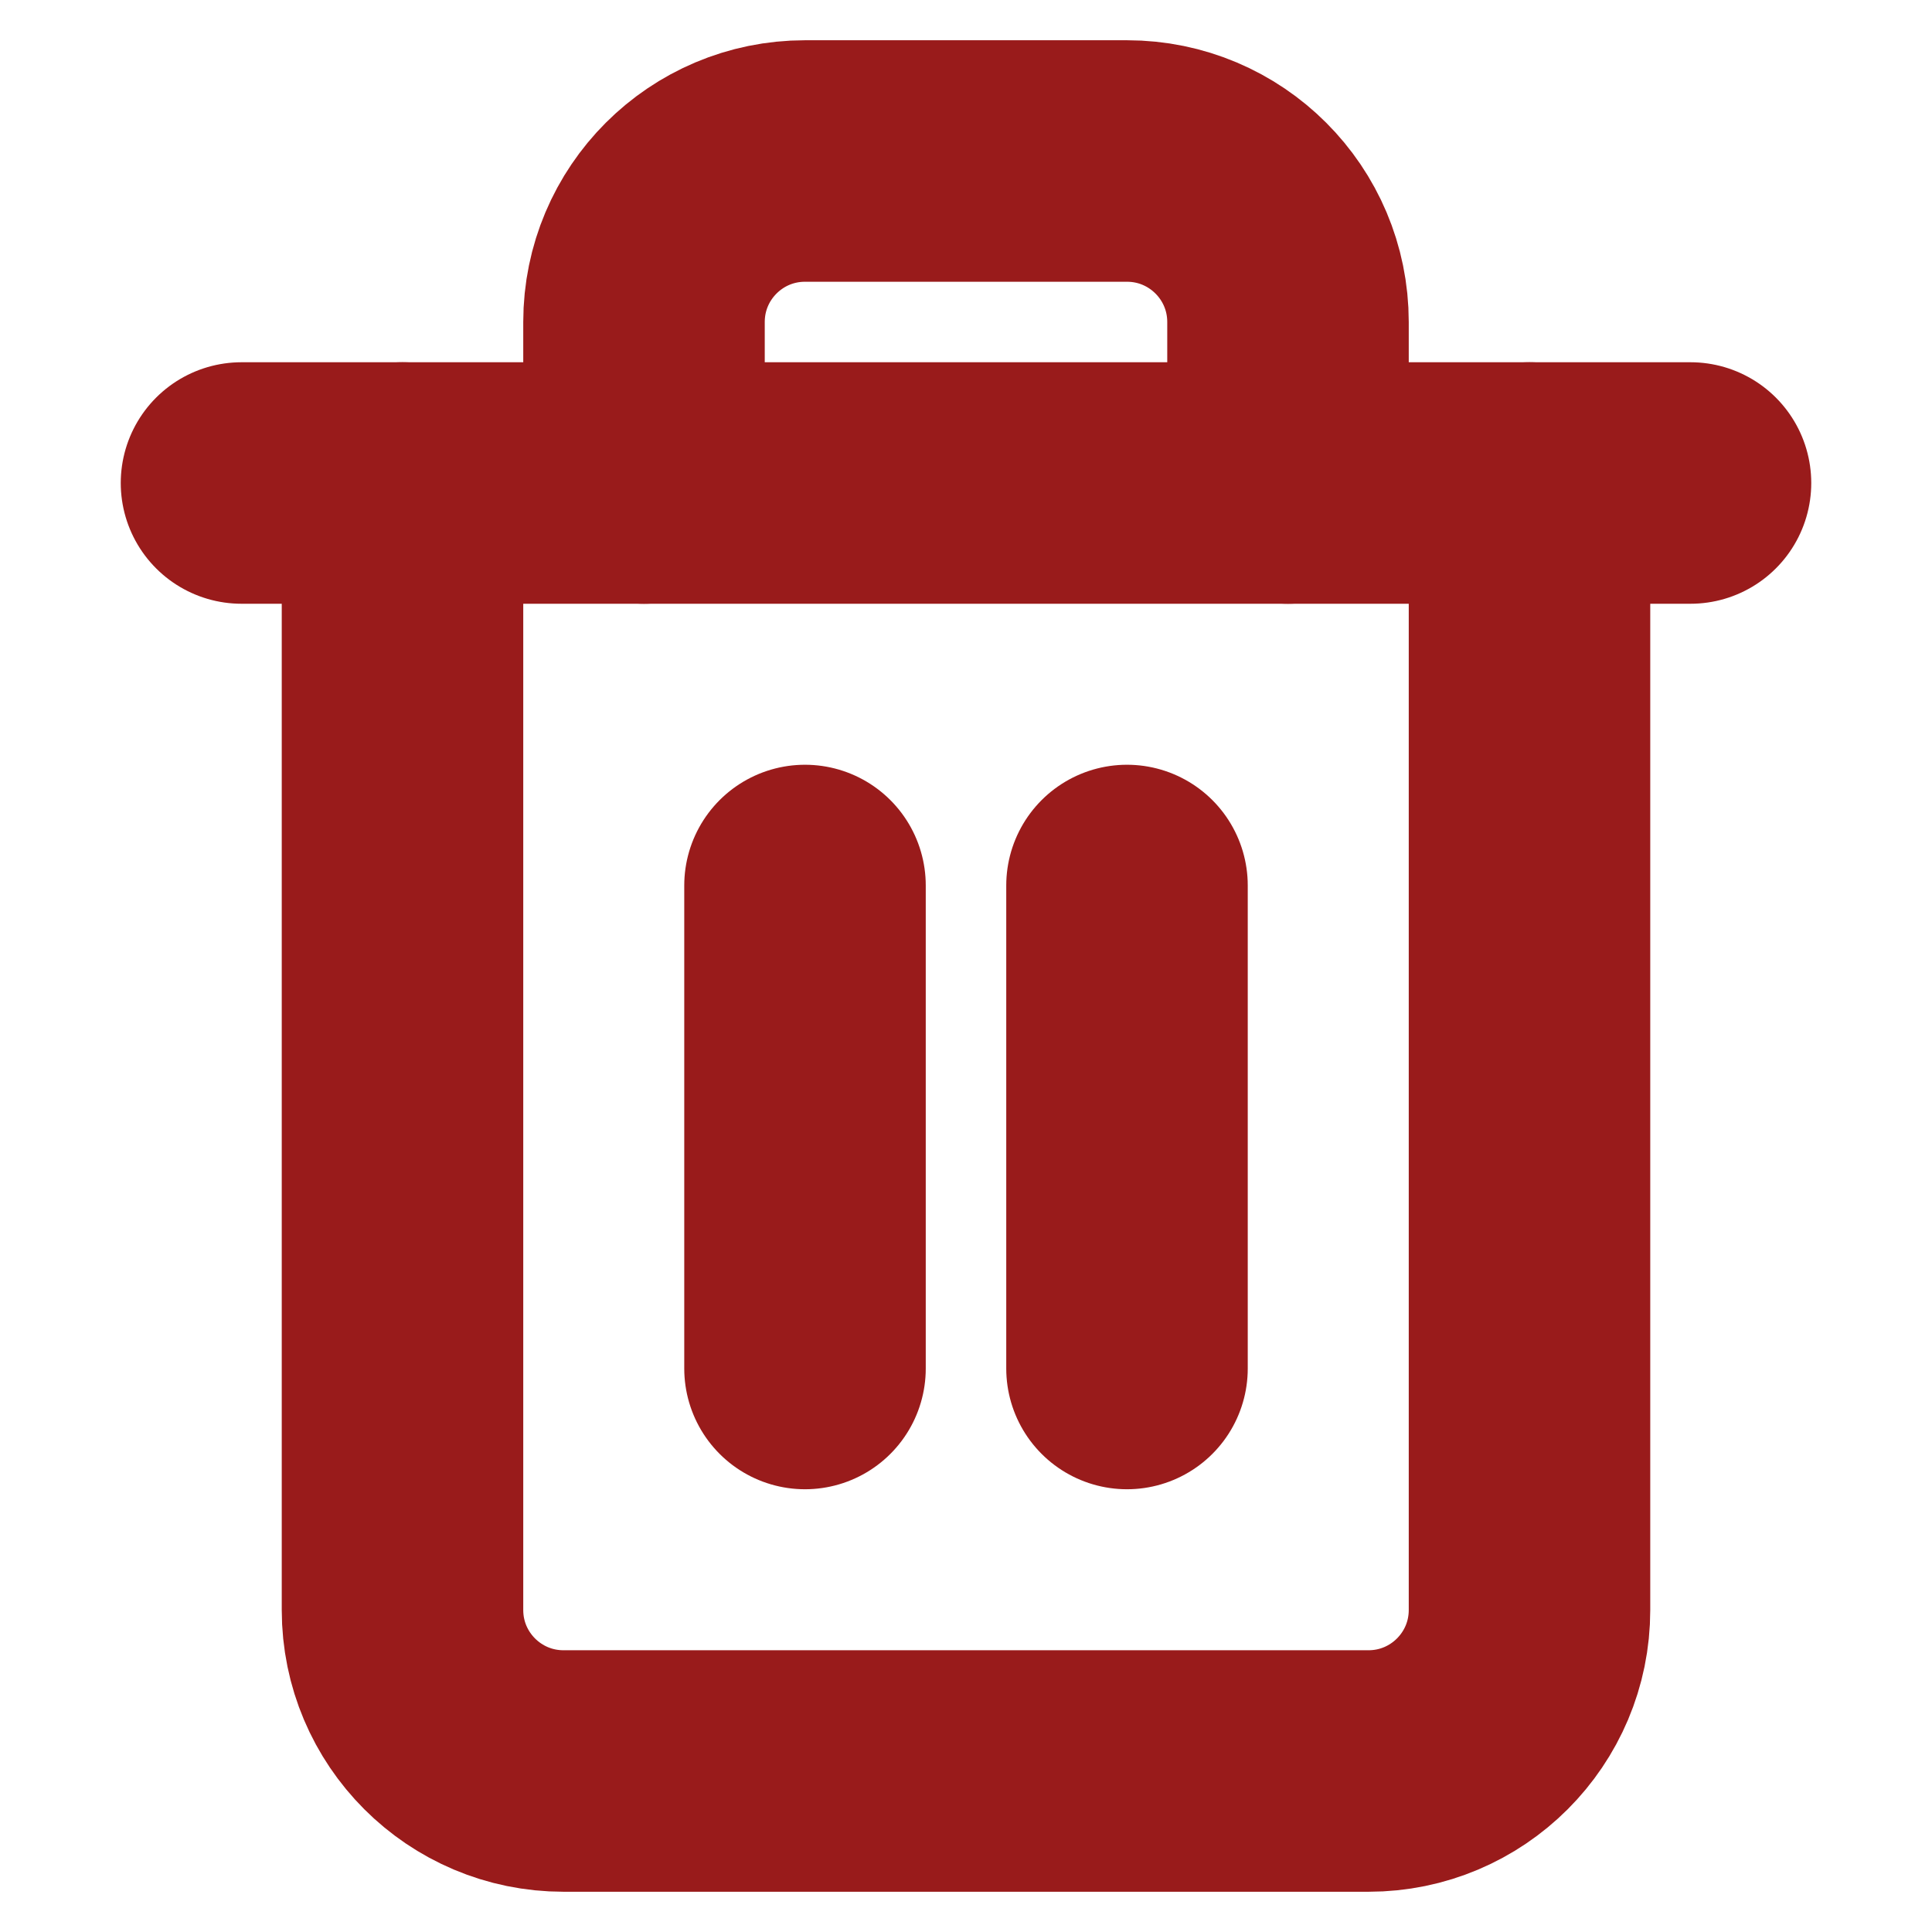
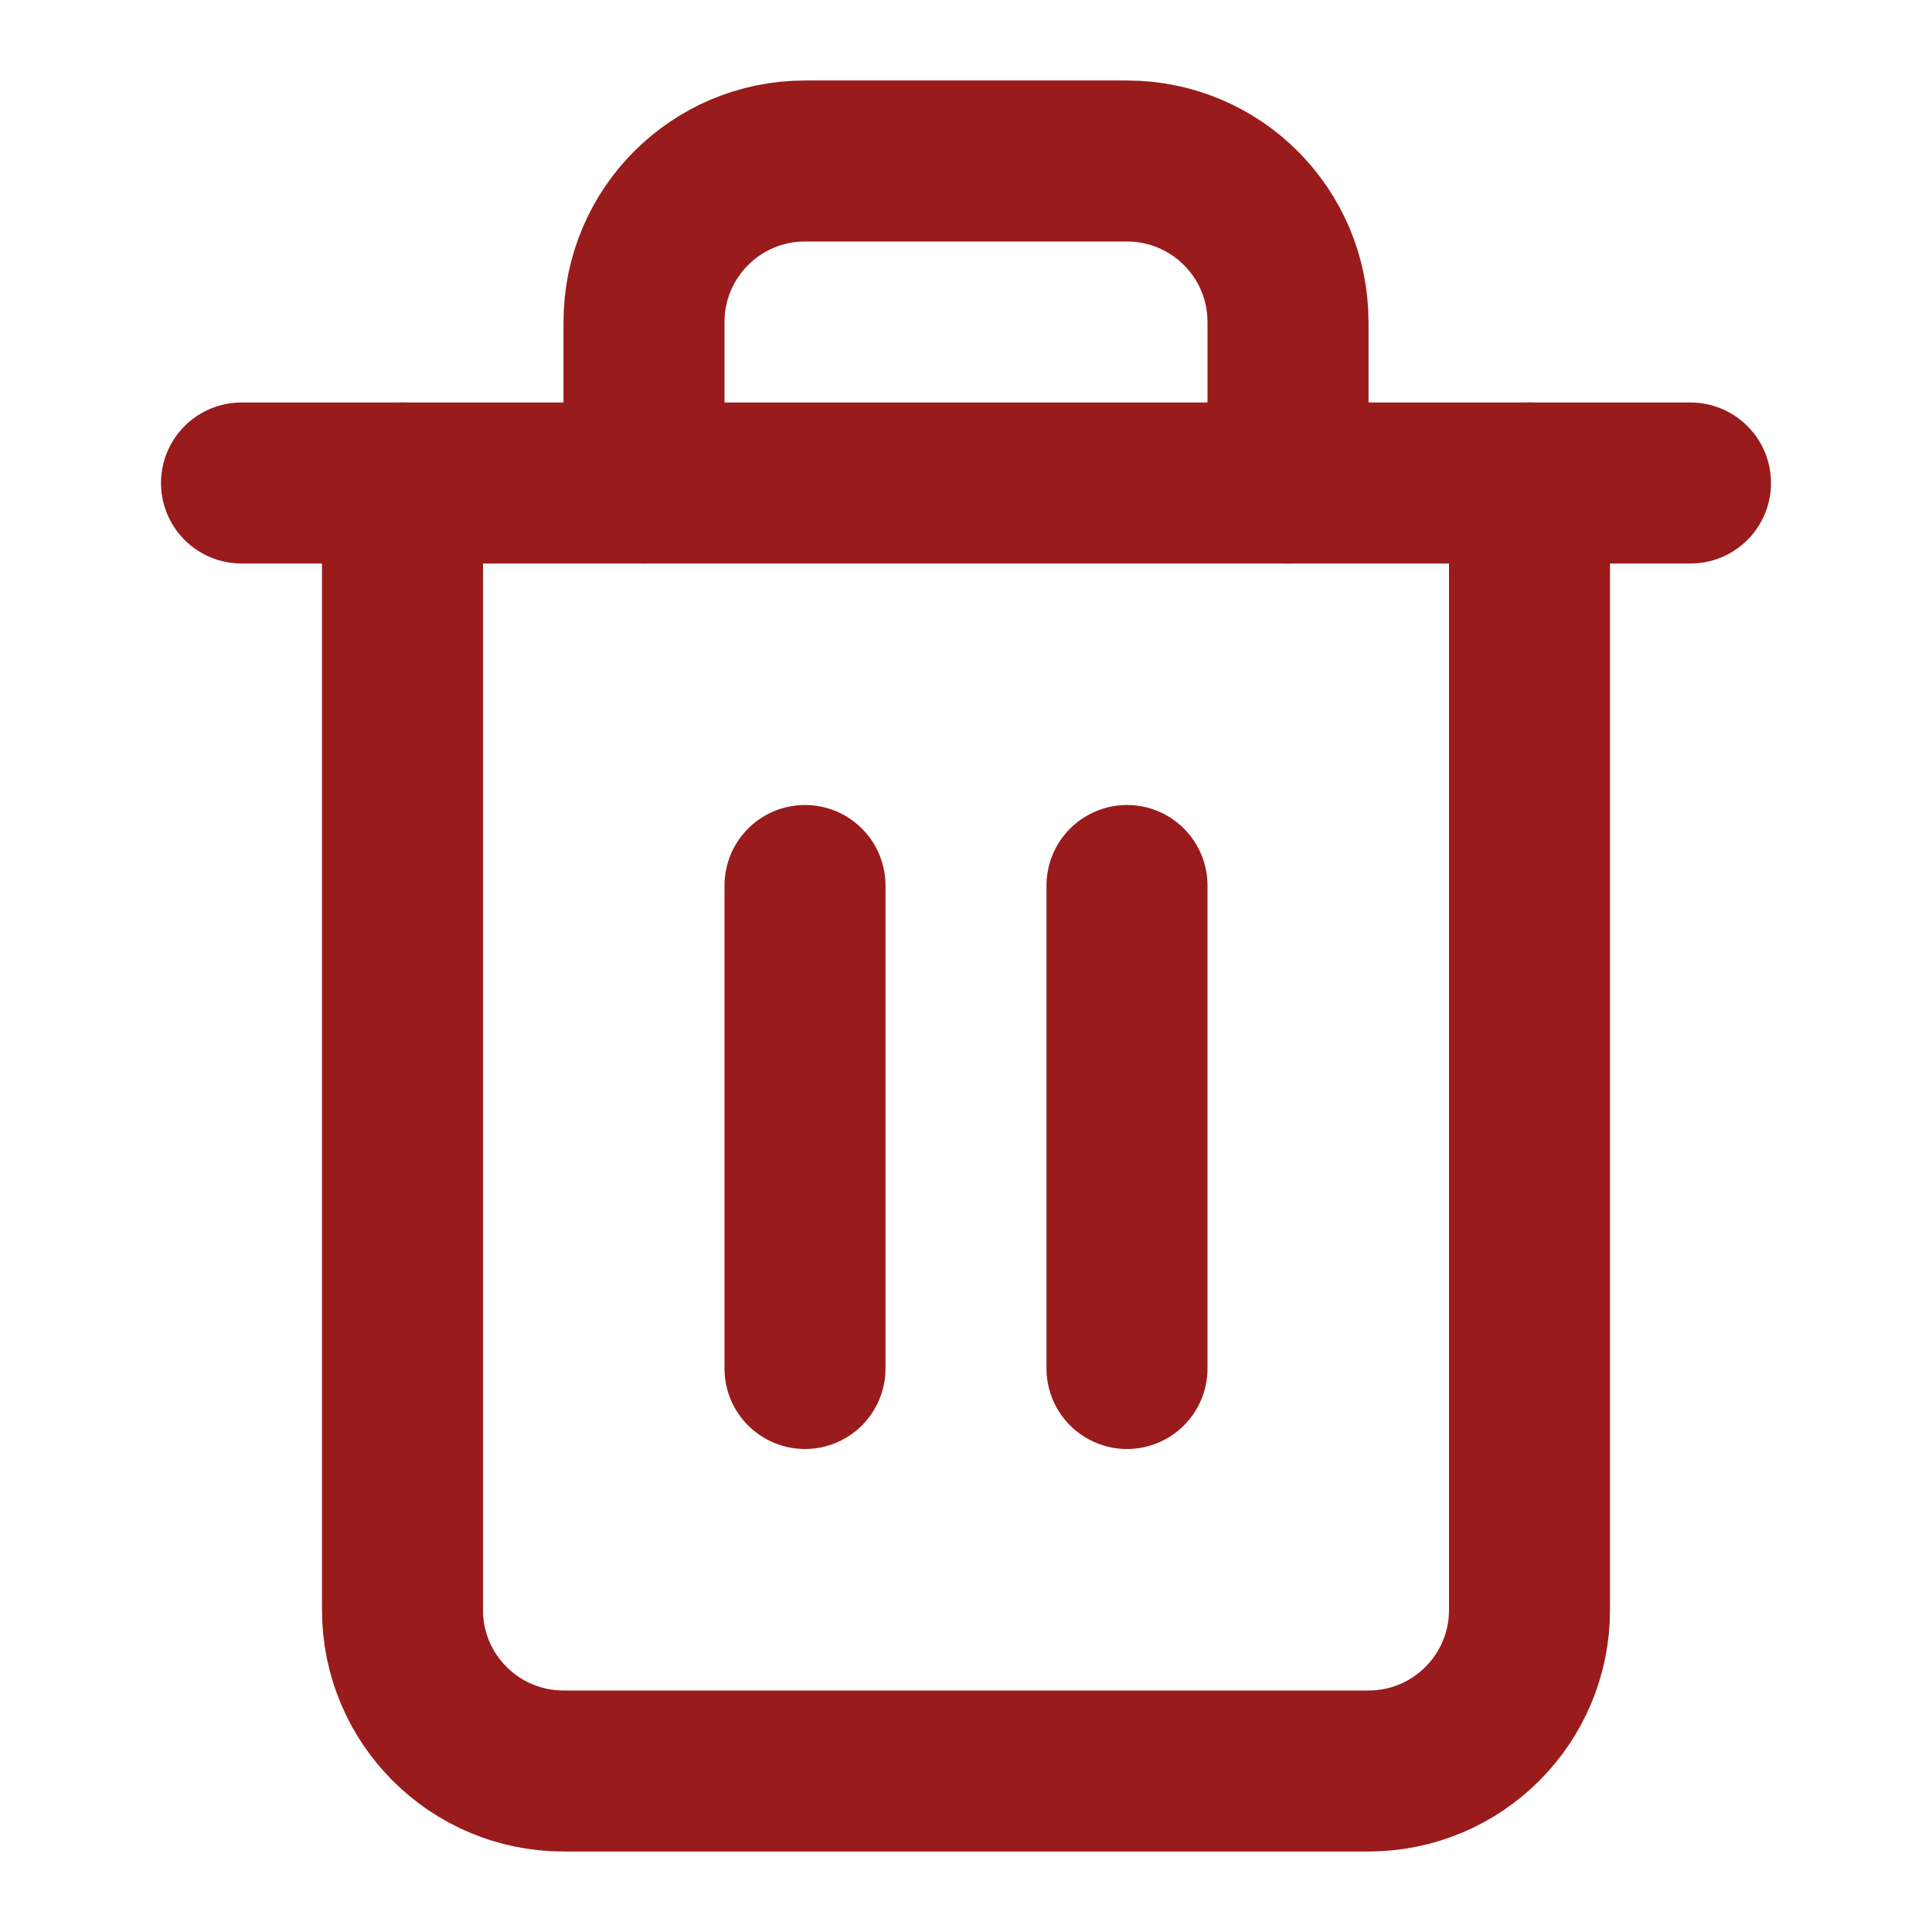
- <svg xmlns="http://www.w3.org/2000/svg" width="14" height="14" viewBox="0 0 24 24" fill="none" stroke="#991b1b" stroke-width="3" stroke-linecap="round" stroke-linejoin="round">
+ <svg xmlns="http://www.w3.org/2000/svg" width="14" height="14" viewBox="0 0 24 24" fill="none" stroke="#991b1b" stroke-width="2" stroke-linecap="round" stroke-linejoin="round">
  <path d="M3 6h18" />
  <path d="M19 6v14a2 2 0 0 1-2 2H7a2 2 0 0 1-2-2V6" />
  <path d="M8 6V4a2 2 0 0 1 2-2h4a2 2 0 0 1 2 2v2" />
  <line x1="10" y1="11" x2="10" y2="17" />
  <line x1="14" y1="11" x2="14" y2="17" />
</svg>
